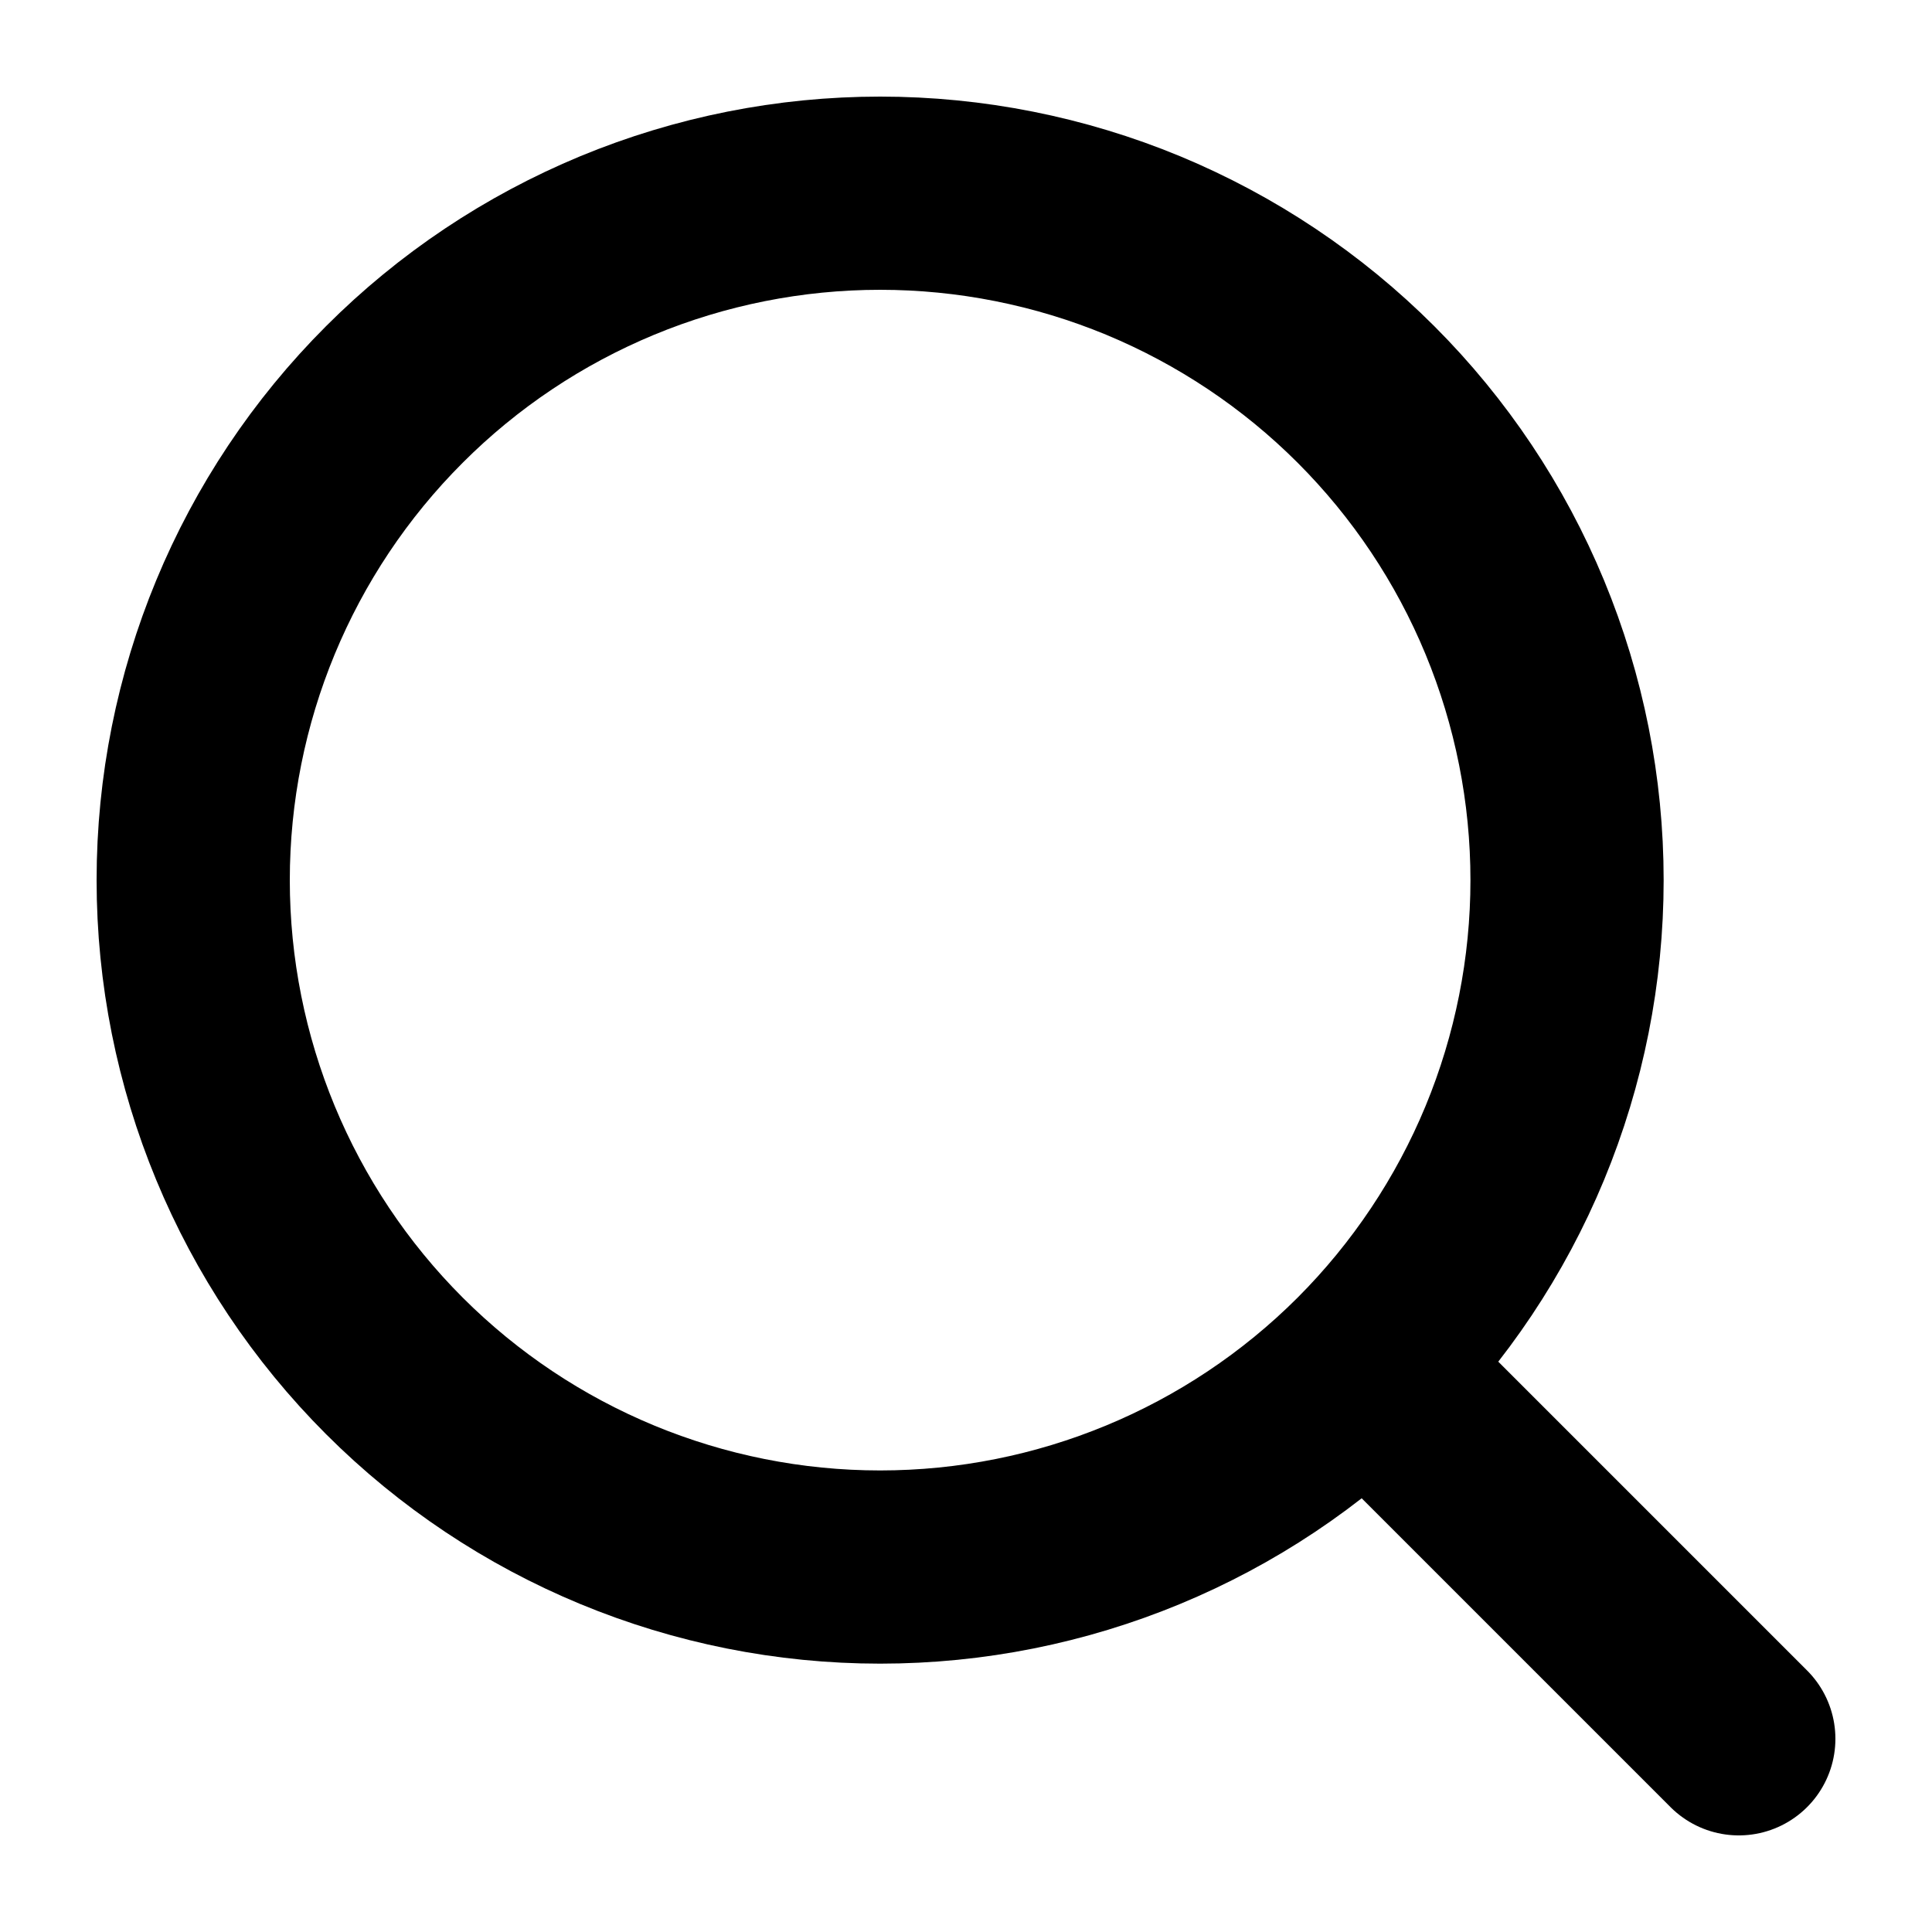
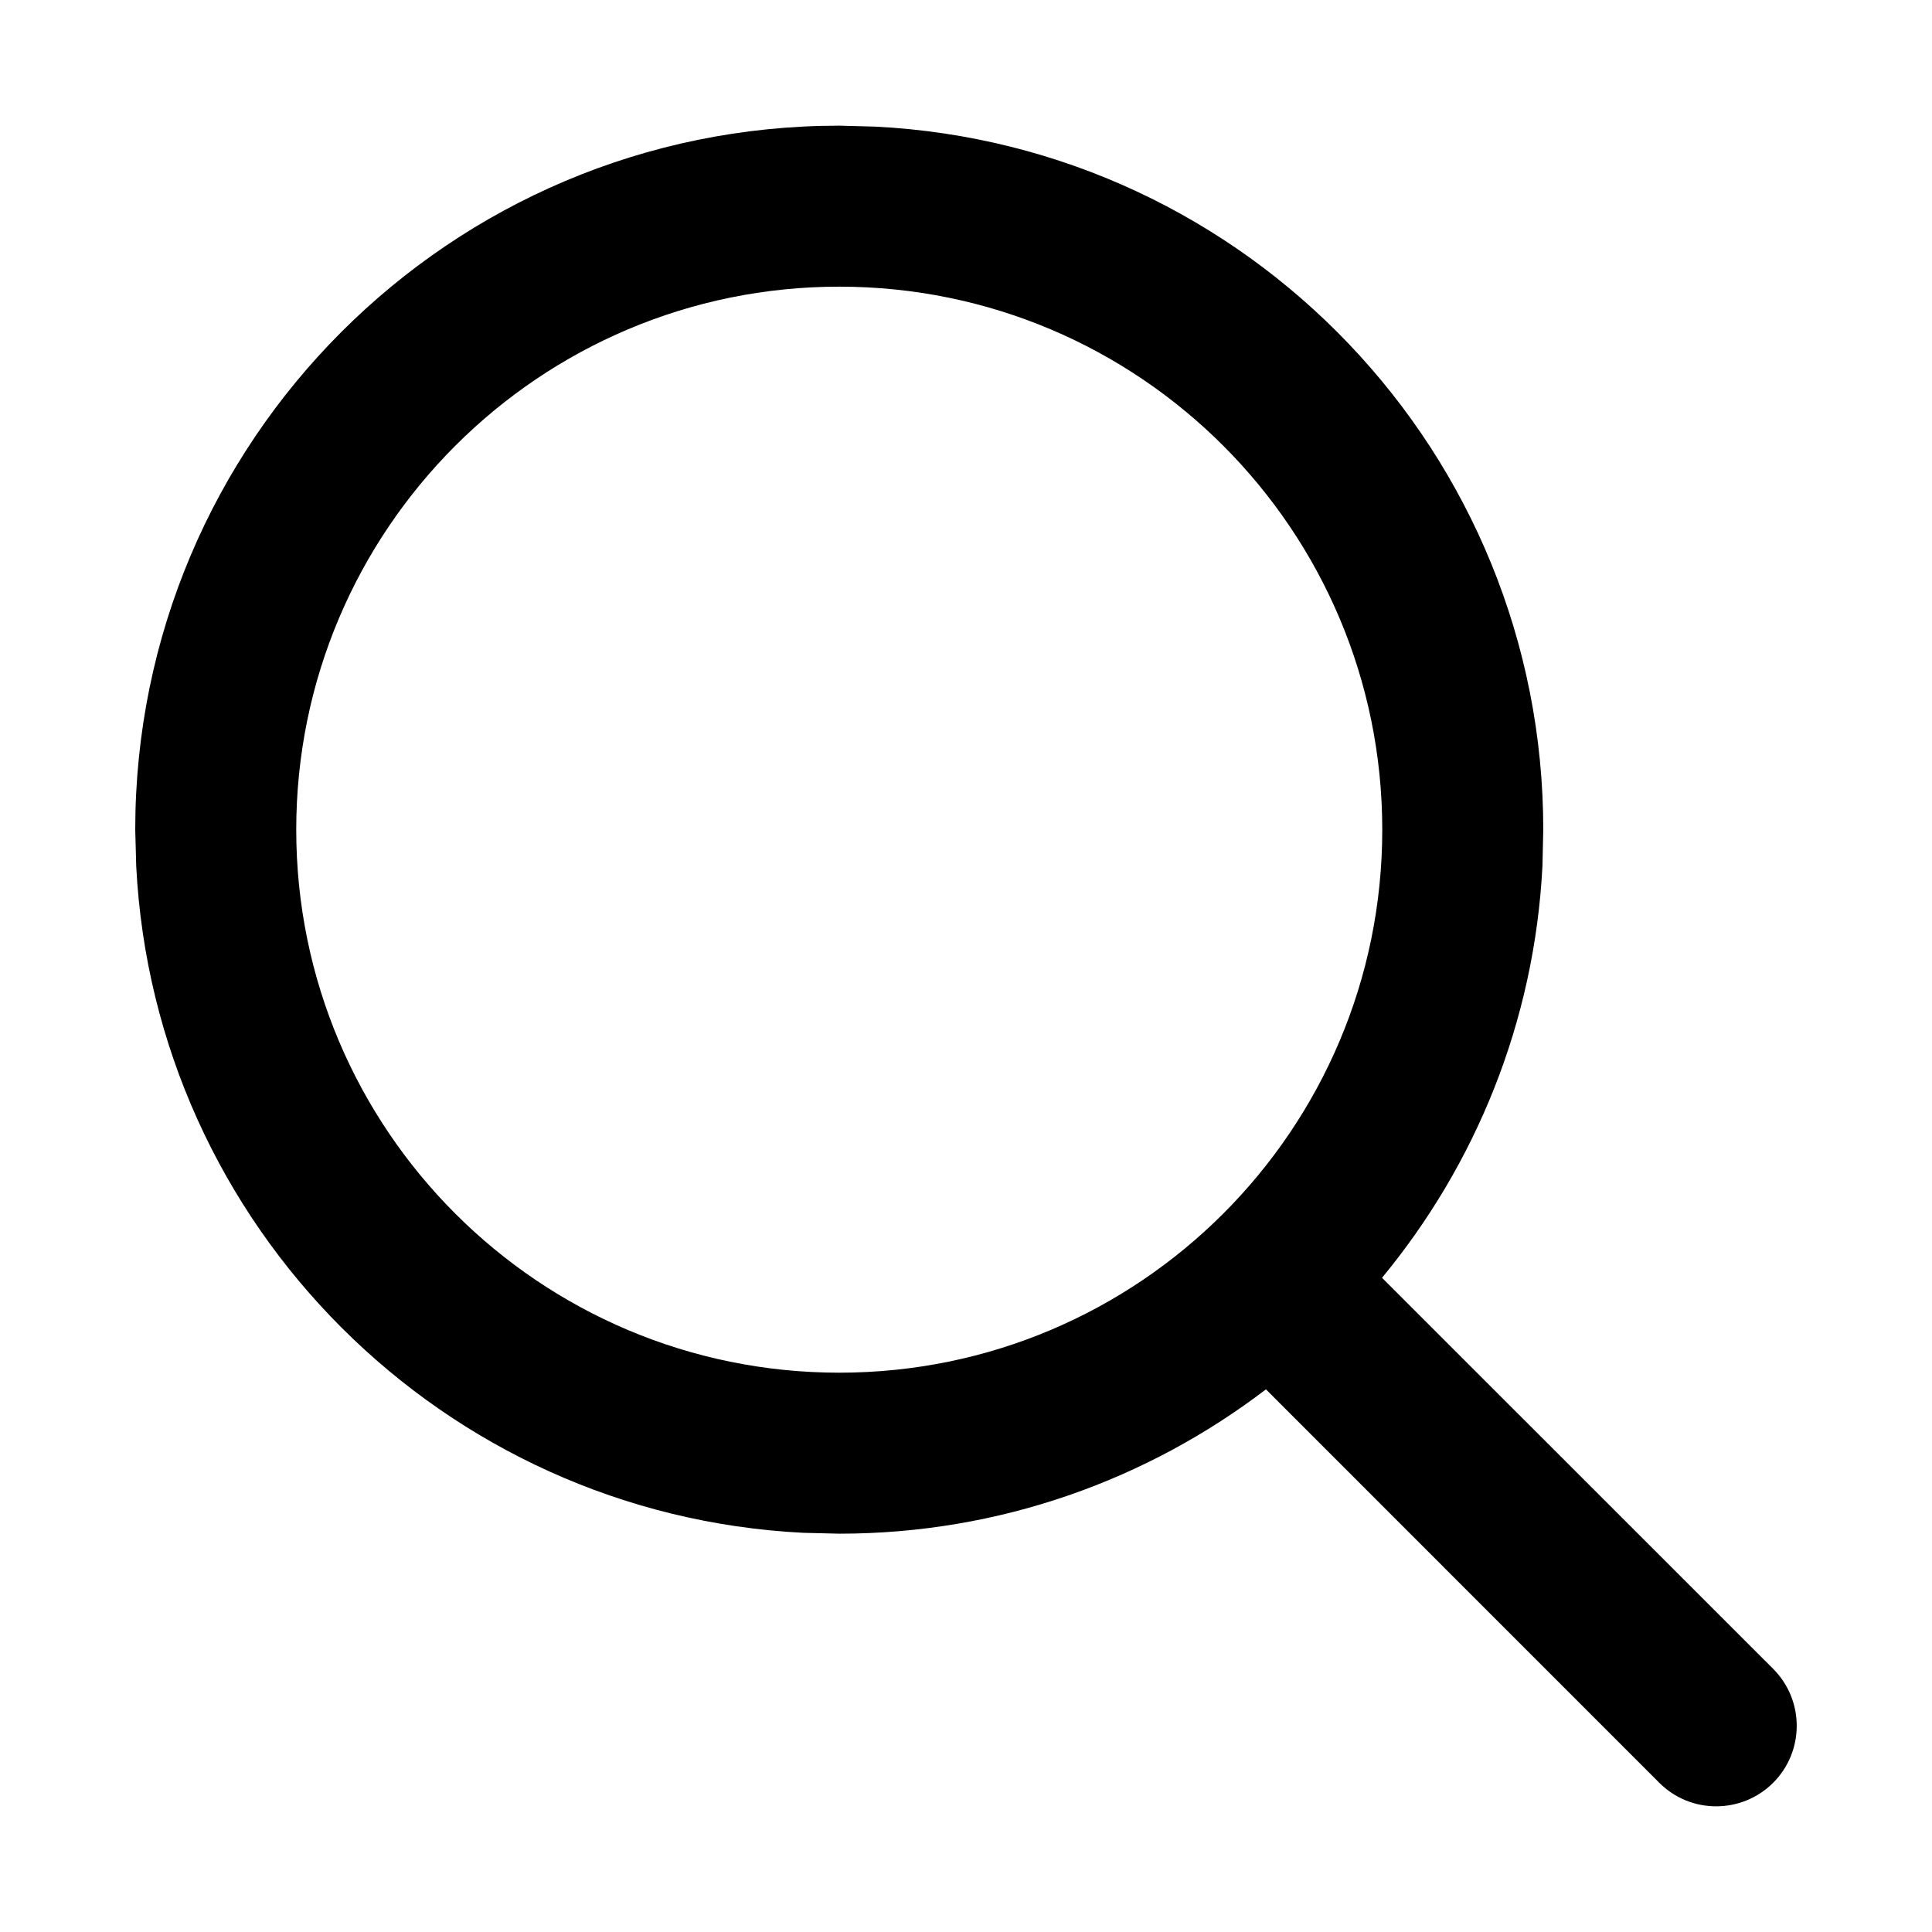
- <svg xmlns="http://www.w3.org/2000/svg" width="20" height="20" viewBox="0 0 20 20" fill="none">
-   <path fill="none" d="M18 18L14.14 14.14M14.14 14.14C14.8 13.479 15.324 12.695 15.681 11.833C16.038 10.97 16.222 10.045 16.222 9.111C16.222 8.177 16.038 7.253 15.681 6.39C15.324 5.527 14.8 4.743 14.14 4.083C13.479 3.422 12.695 2.899 11.833 2.541C10.97 2.184 10.045 2 9.111 2C8.177 2 7.253 2.184 6.39 2.541C5.527 2.899 4.743 3.422 4.083 4.083C2.749 5.416 2 7.225 2 9.111C2 10.997 2.749 12.806 4.083 14.14C5.416 15.473 7.225 16.222 9.111 16.222C10.997 16.222 12.806 15.473 14.14 14.14Z" stroke="currentColor" stroke-width="2" stroke-linecap="round" stroke-linejoin="round" />
+ <svg xmlns="http://www.w3.org/2000/svg" width="24" height="24" viewBox="0 0 24 24" fill="none">
+   <path d="M10.876 1.573C15.497 1.807 19.171 5.628 19.171 10.307L19.161 10.756C19.062 12.697 18.329 14.468 17.168 15.873L22.027 20.731C22.417 21.122 22.417 21.756 22.027 22.146C21.636 22.536 21.002 22.537 20.612 22.146L15.726 17.259C14.255 18.382 12.42 19.052 10.426 19.052L9.976 19.041C5.504 18.815 1.918 15.229 1.692 10.756L1.68 10.307C1.68 5.477 5.596 1.561 10.426 1.561L10.876 1.573ZM10.426 3.561C6.701 3.561 3.68 6.582 3.68 10.307C3.68 14.033 6.701 17.052 10.426 17.052C14.151 17.052 17.171 14.032 17.171 10.307C17.171 6.582 14.152 3.561 10.426 3.561Z" fill="currentColor" />
</svg>
